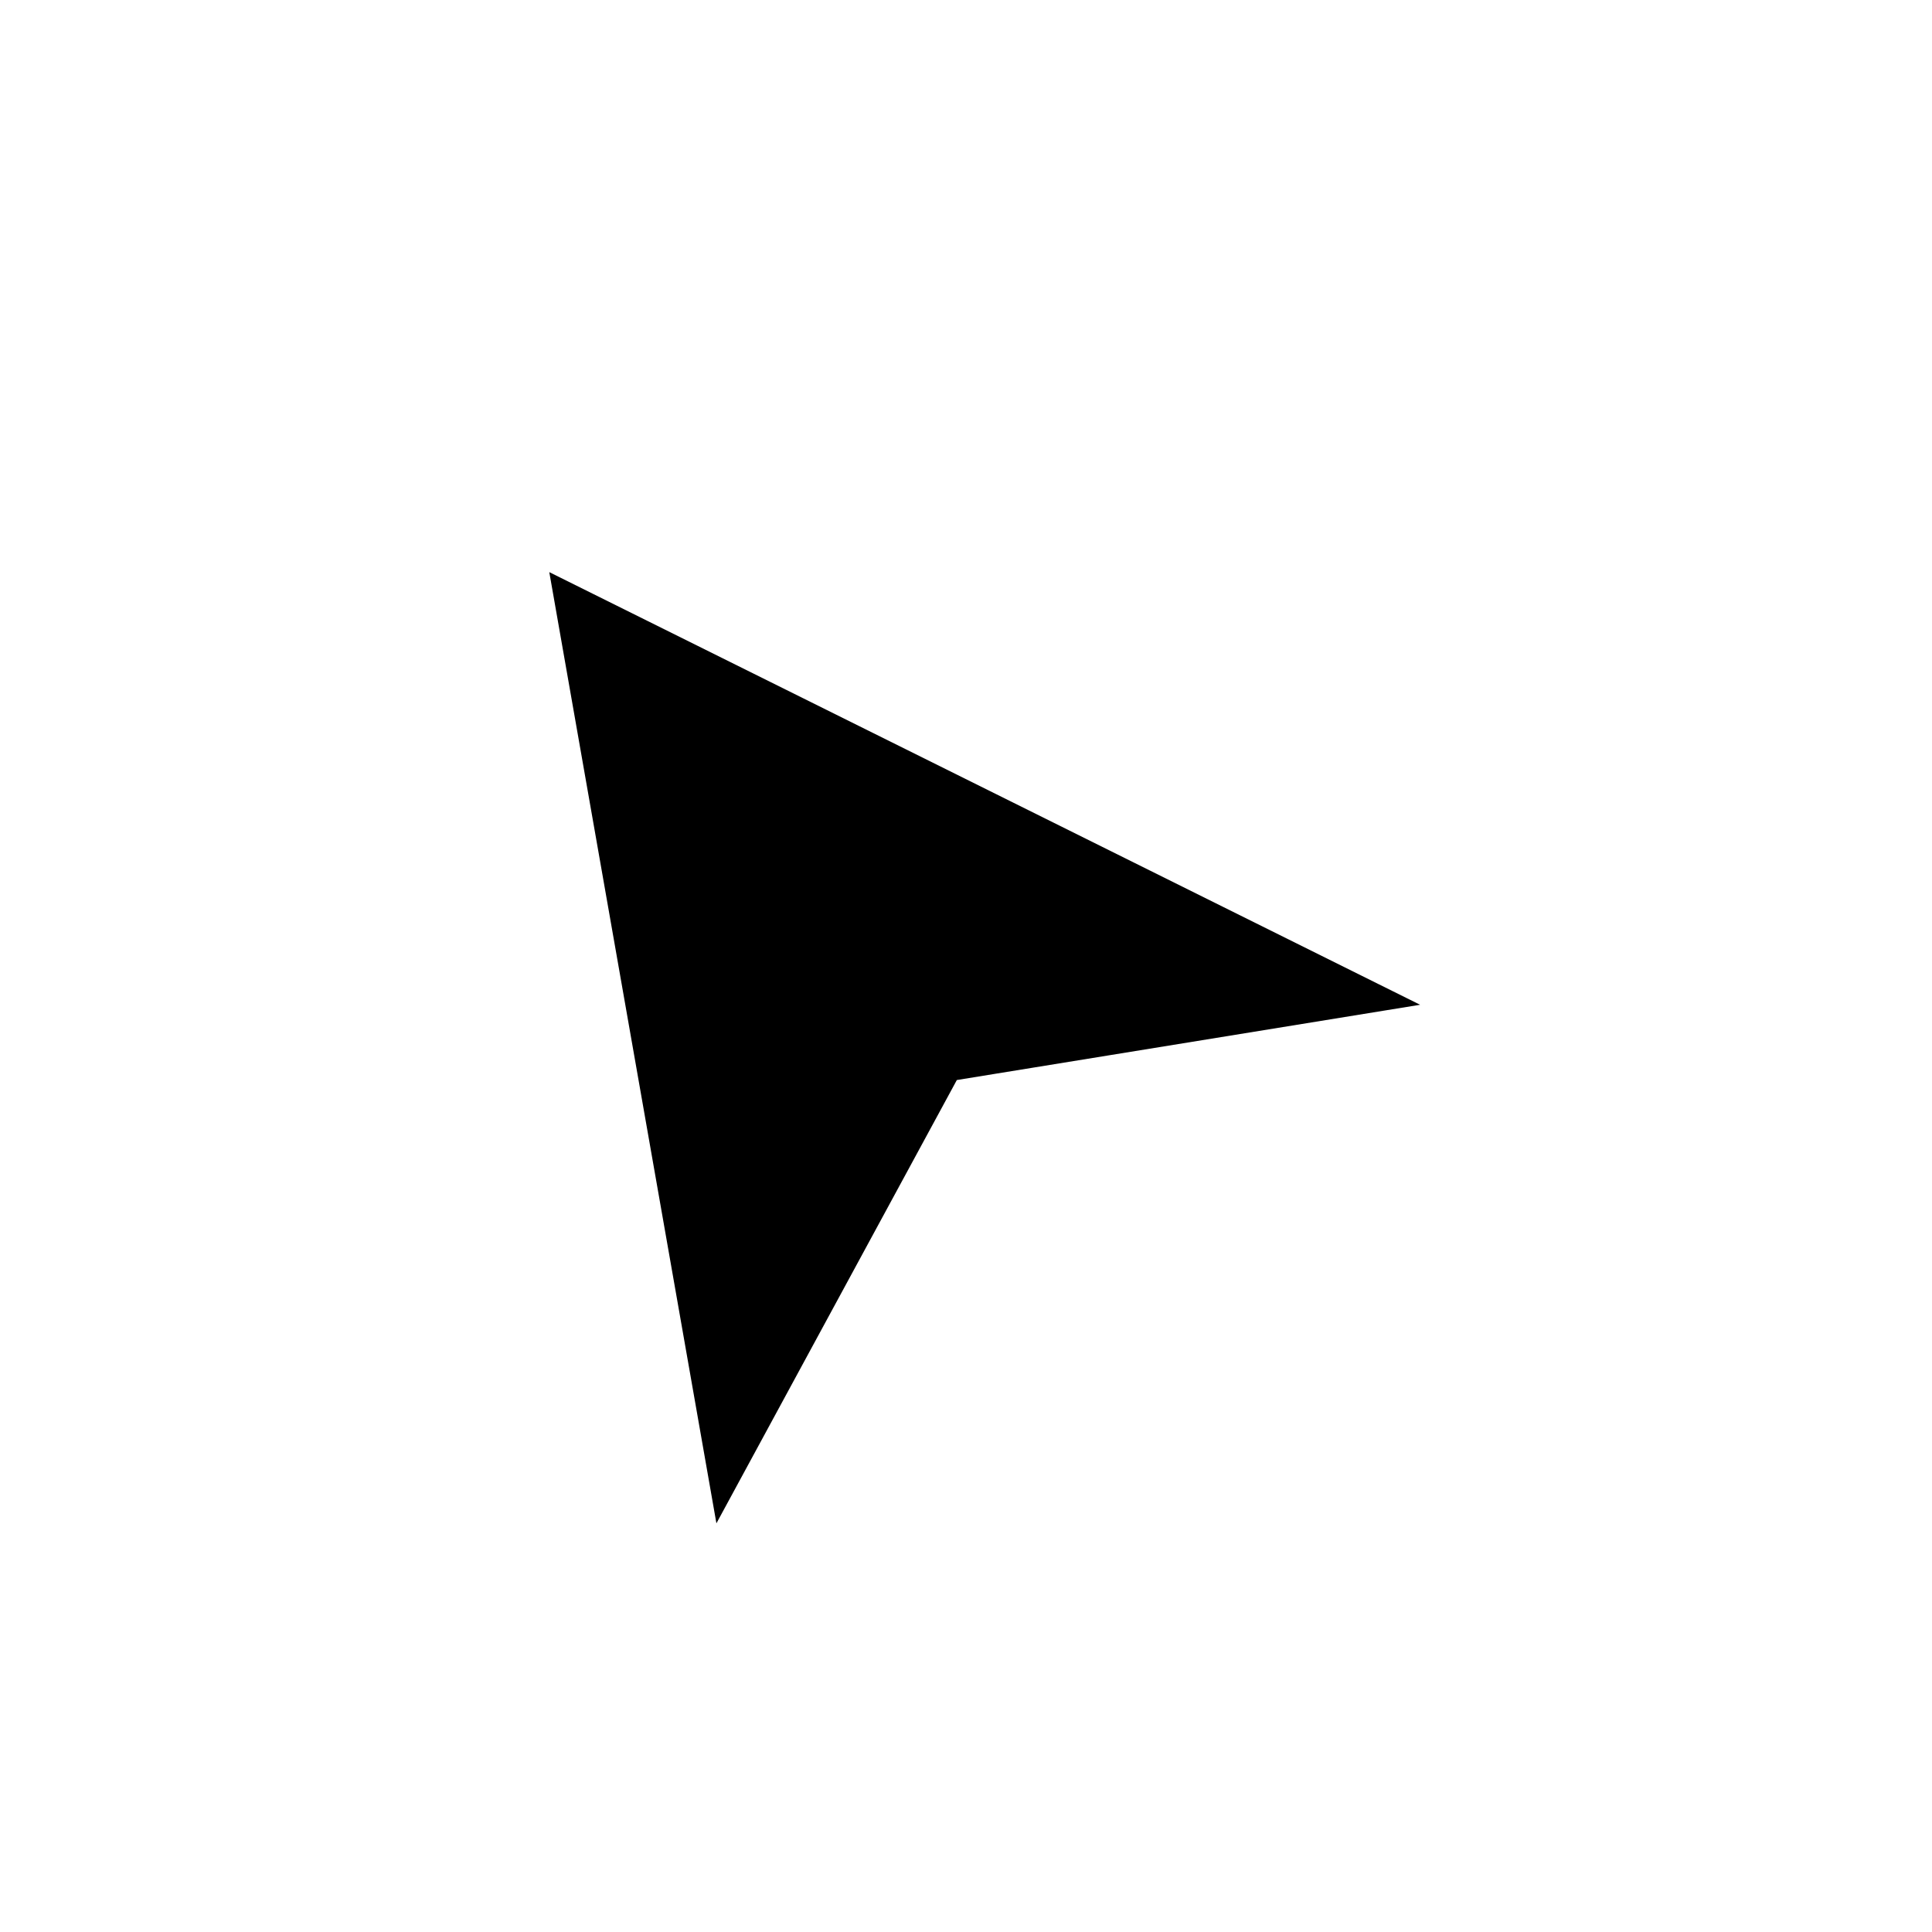
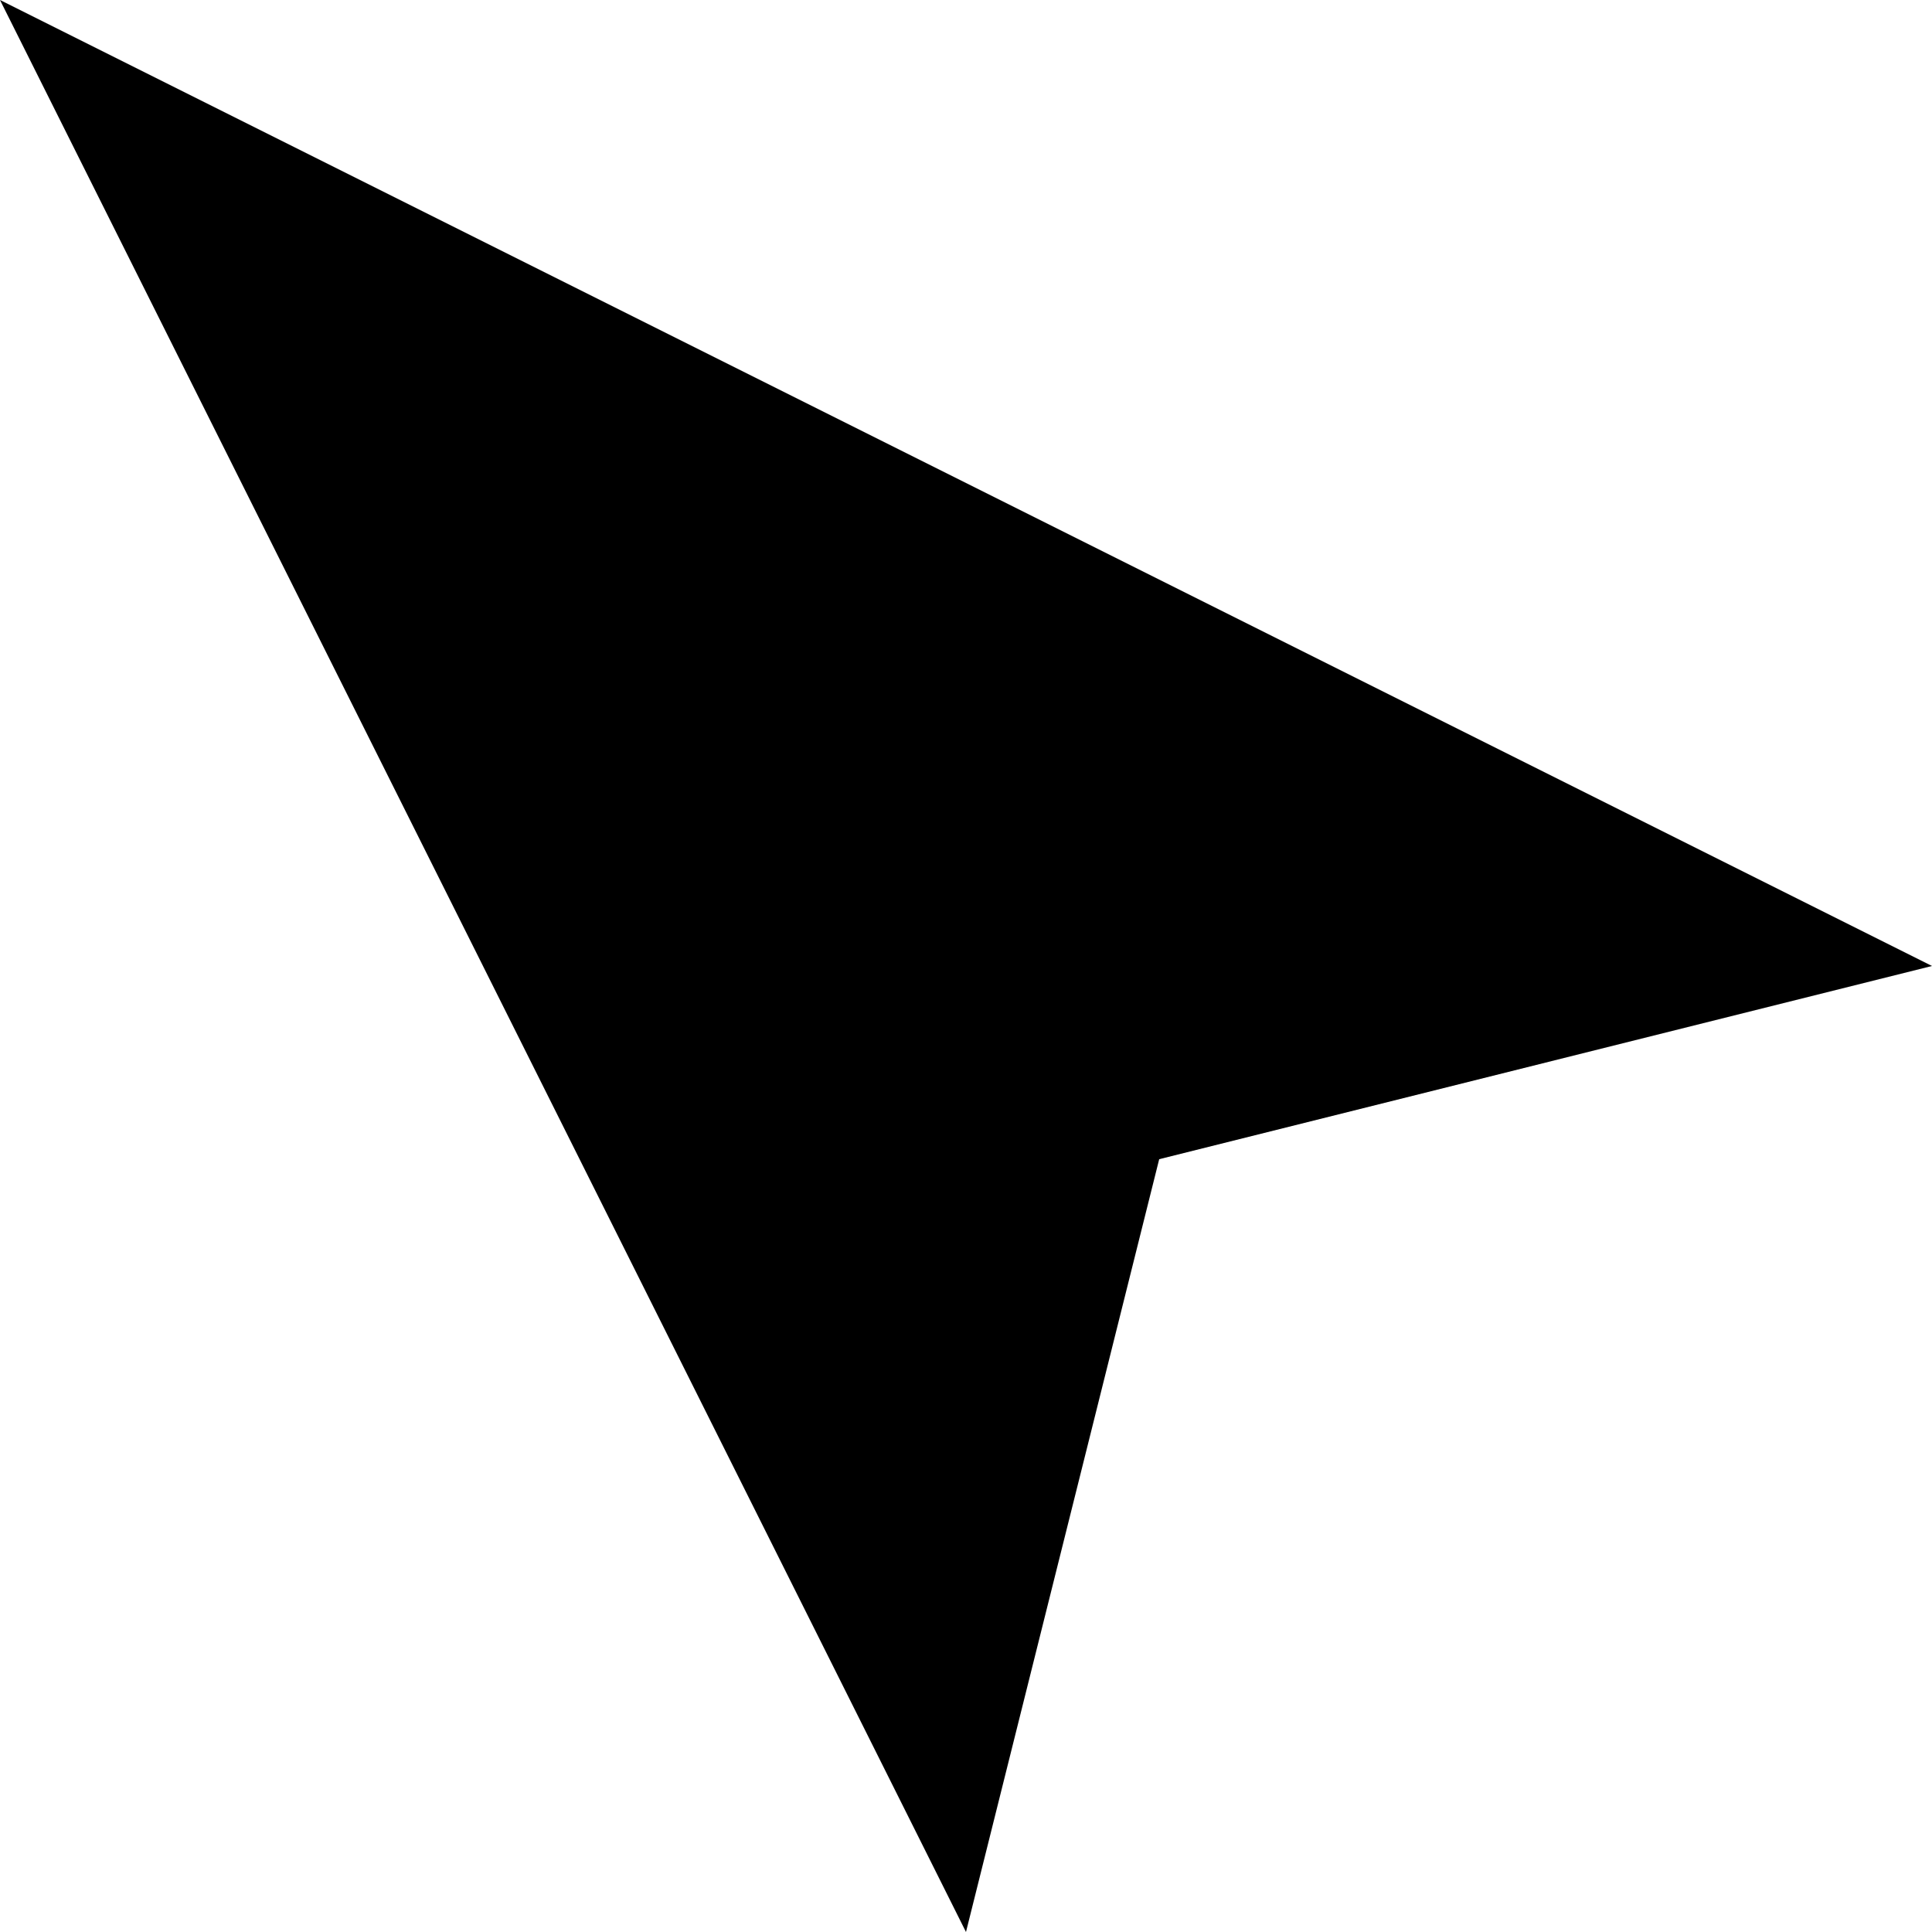
<svg xmlns="http://www.w3.org/2000/svg" width="200" height="200" viewBox="0 0 52.917 52.917" version="1.1" id="svg5">
  <defs id="defs2" />
  <g id="layer1">
-     <path style="fill:#000000;fill-opacity:1;stroke:#000000;stroke-width:0.755px;stroke-linecap:butt;stroke-linejoin:miter;stroke-opacity:1" d="m 15.546,16.341 4.261,24.251 6.157,-11.353 11.713,-1.903 z" id="path950" />
+     <path style="fill:#000000;fill-opacity:1;stroke:none;stroke-width:0.755px;stroke-linecap:butt;stroke-linejoin:miter;stroke-opacity:1" d="M 0,0 26.458,52.917 31.75,31.75 52.917,26.458 Z" id="path950" />
  </g>
</svg>
